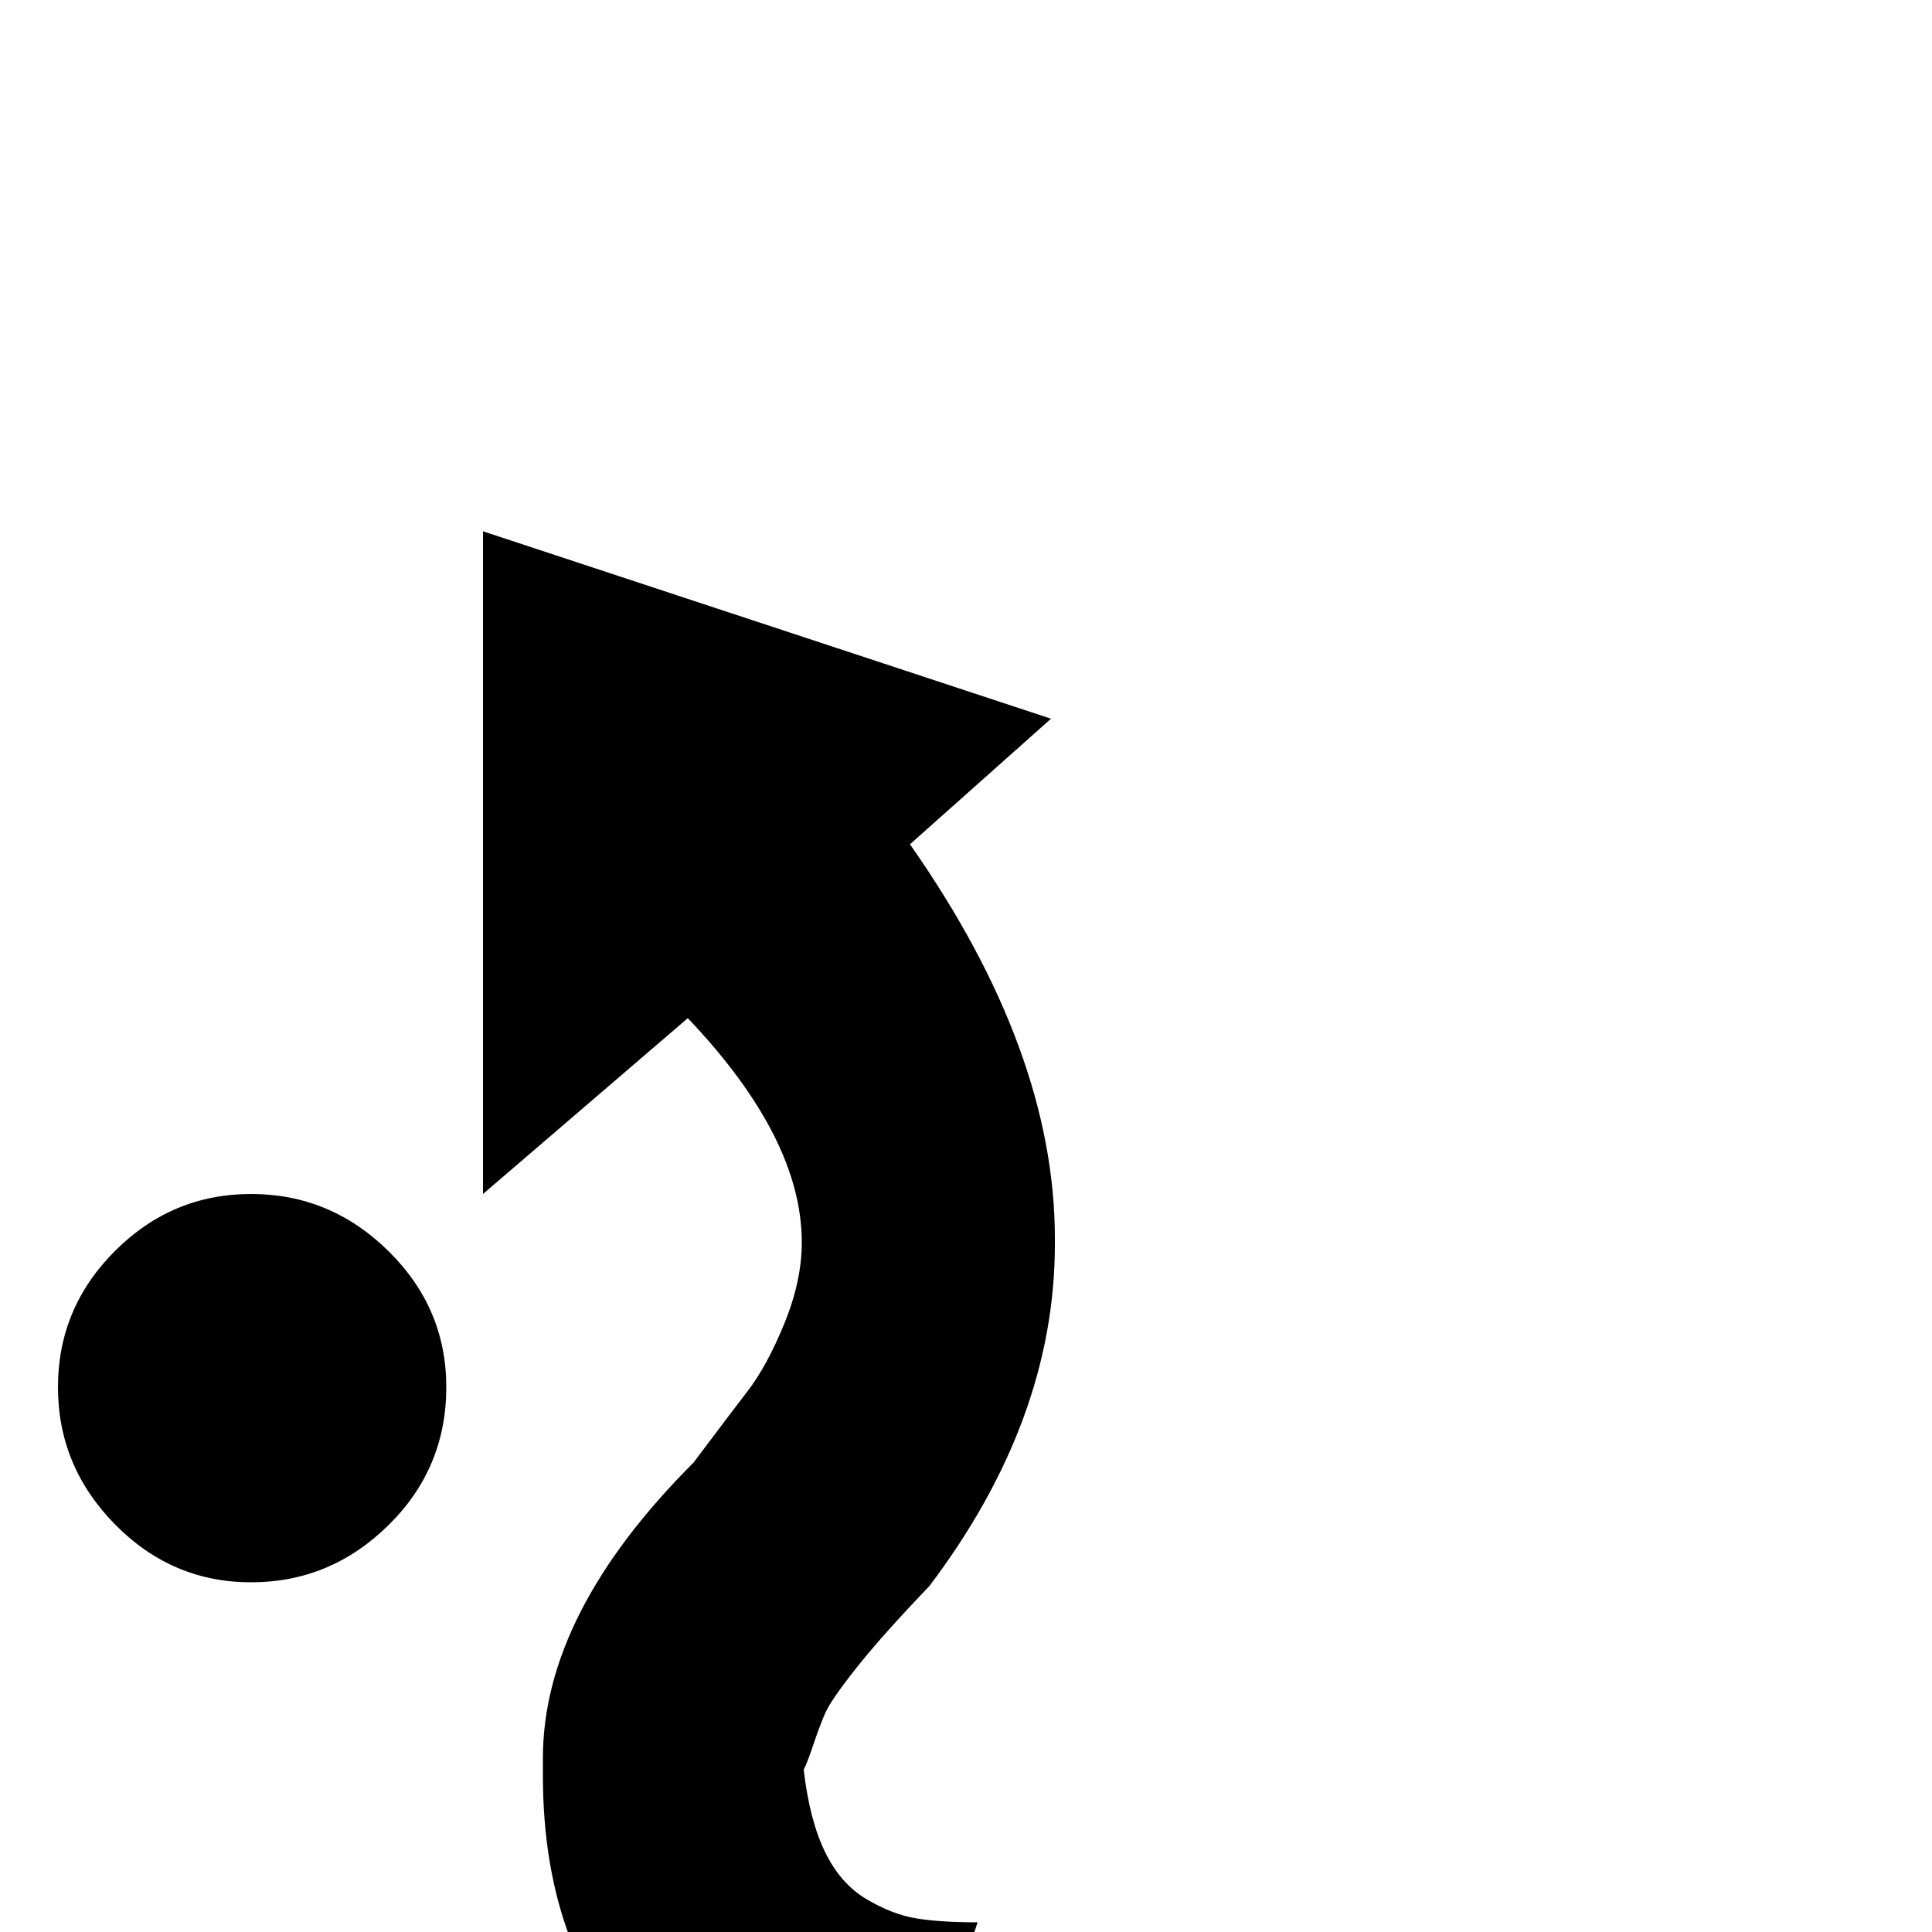
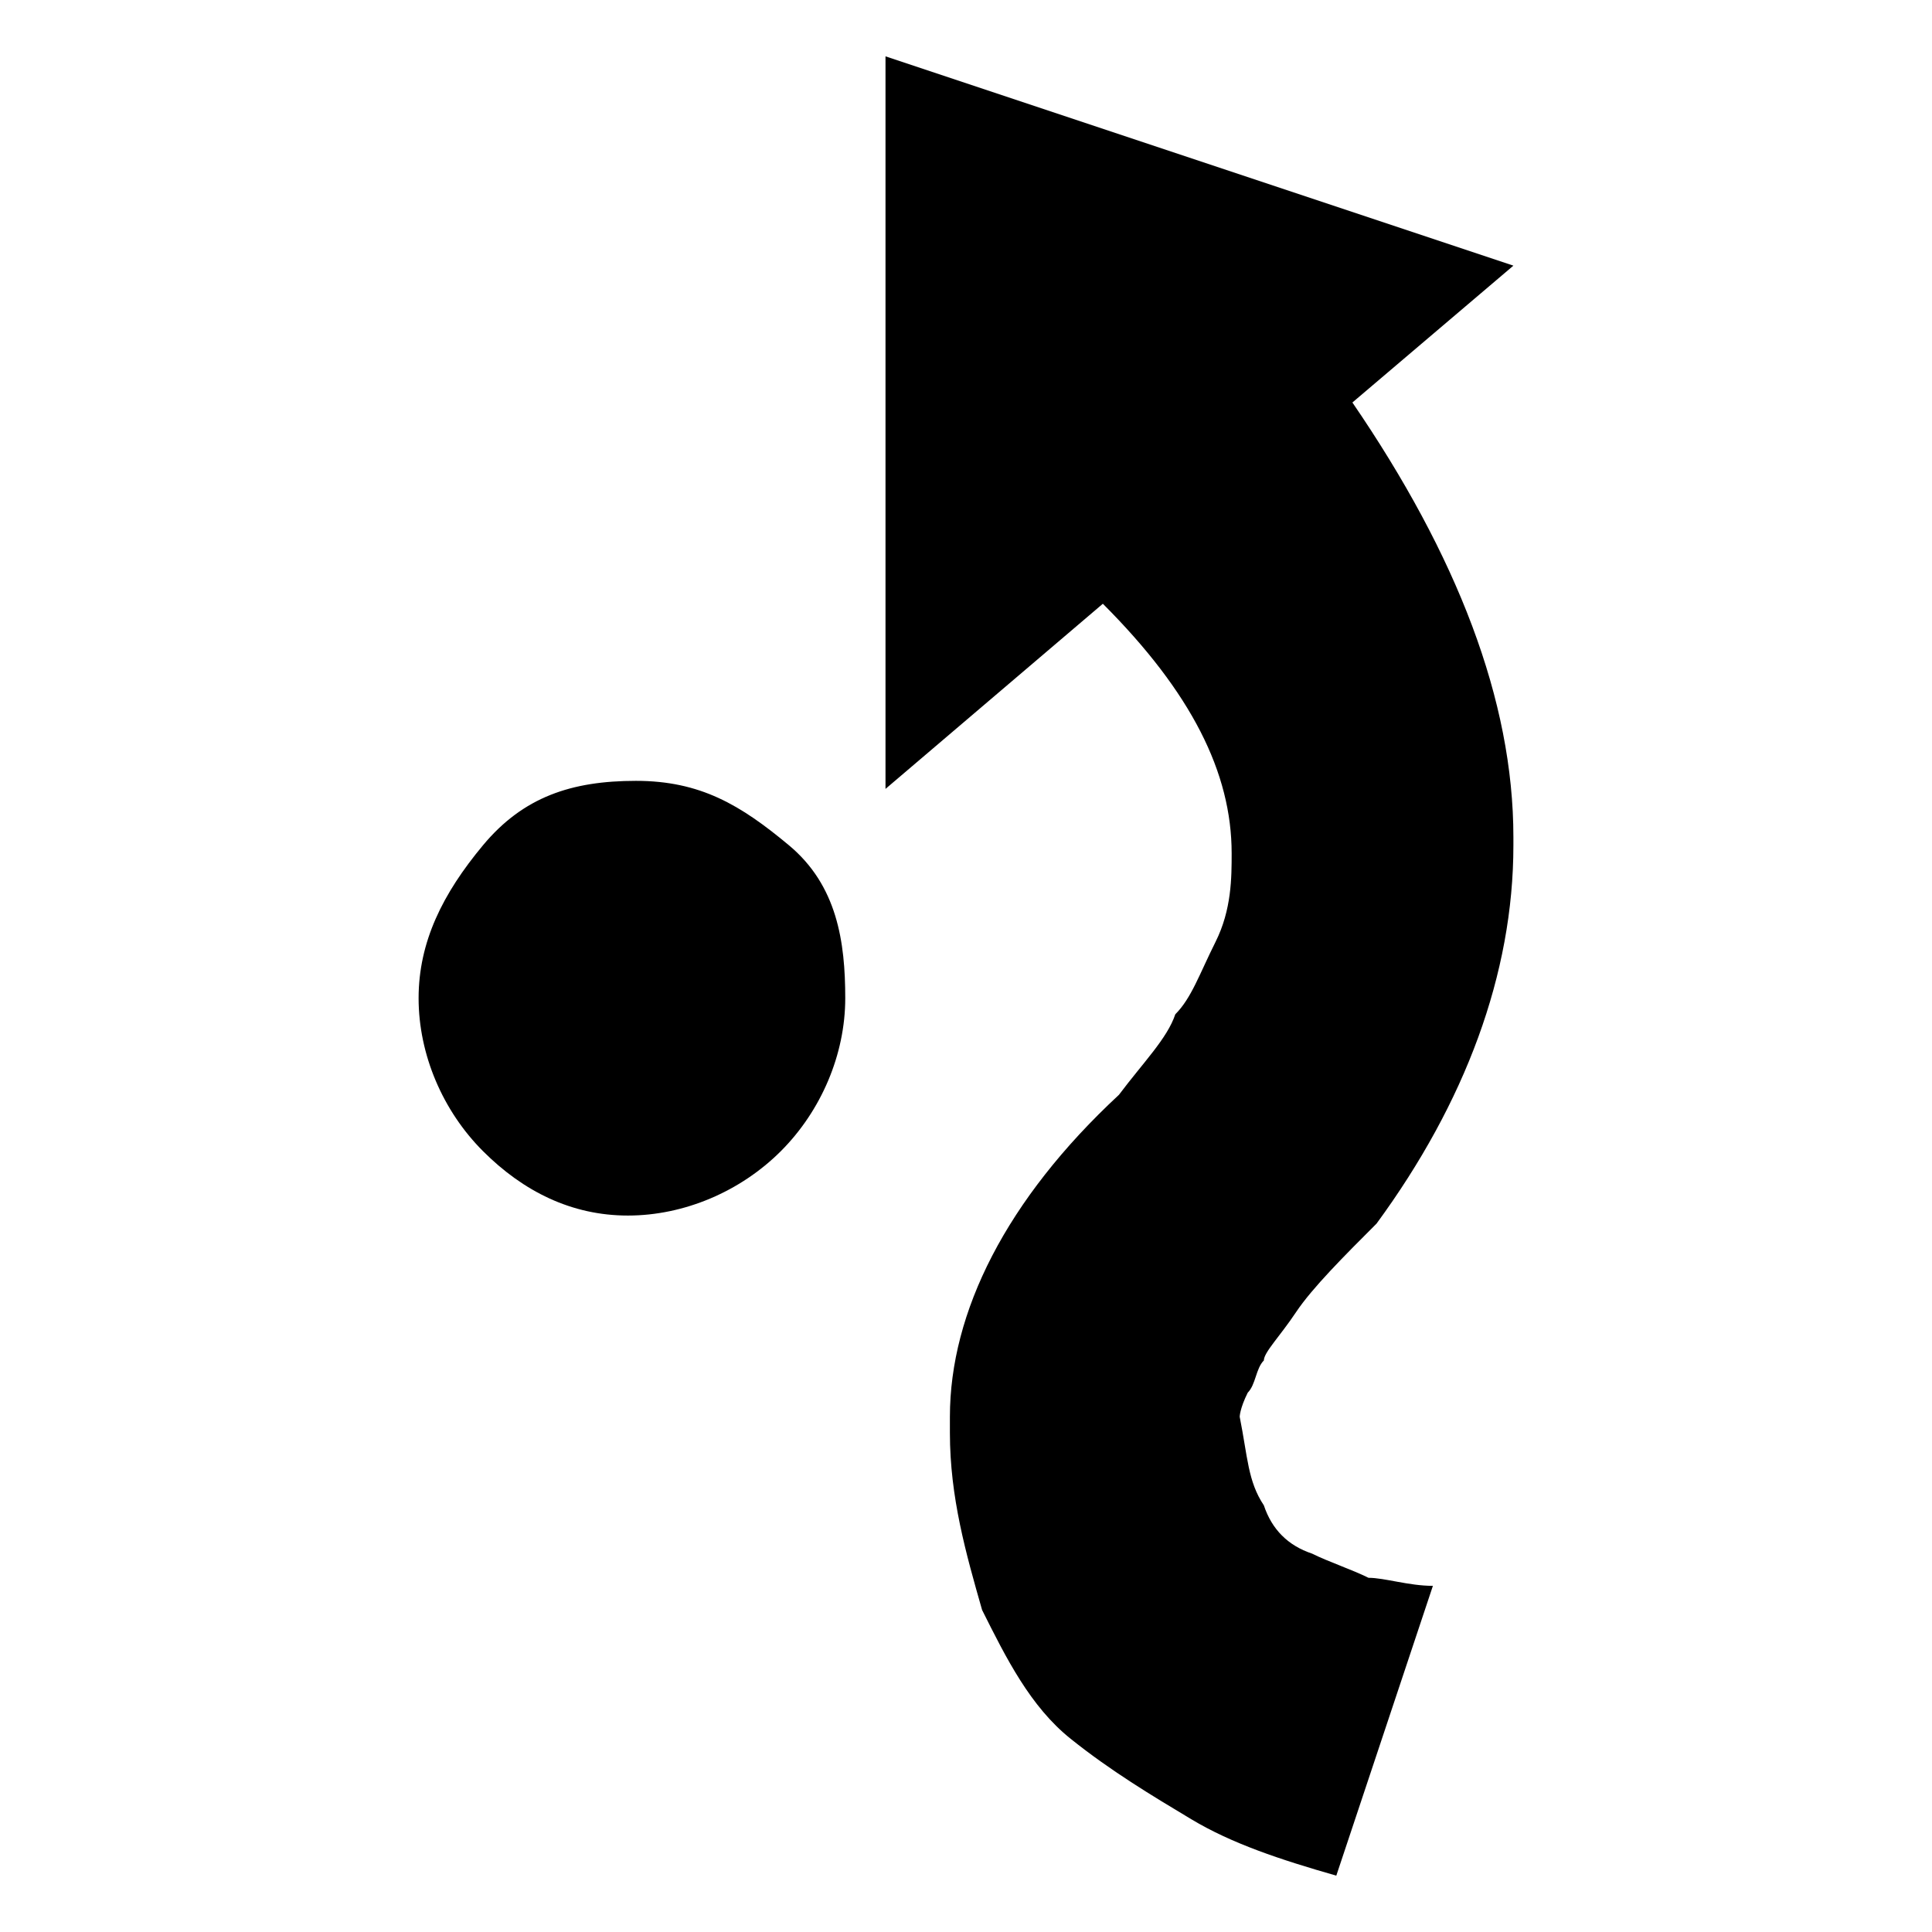
- <svg xmlns="http://www.w3.org/2000/svg" viewBox="0 -200 1000 1000">
-   <path fill="currentColor" d="M250 75l294 97-73 65q75 107 75 204v3q0 91-65 177-24 25-37.5 42T427 687t-6 16-5 13q3 26 11 42.5t21.5 24.5 26 10 31.5 2l-45 136q-38-12-68-27t-57-39.5-41-61.5-14-84v-9q0-75 78-153 18-24 28-37t19-35 9-42q0-54-59-116l-106 91V75zm-19 443q0 42-30 71.5T130 619t-70.5-30T30 518t29.5-70.5T130 418t71 29.5 30 70.5z" />
+ <svg xmlns="http://www.w3.org/2000/svg" version="1.1" id="Layer_1" x="0px" y="0px" width="24px" height="24px" viewBox="0 0 24 24" style="enable-background:new 0 0 24 24;" xml:space="preserve">
+   <path d="M11,0.7l7.8,2.6L16.8,5c1.3,1.9,2,3.7,2,5.4v0.1c0,1.6-0.6,3.2-1.7,4.7c-0.4,0.4-0.8,0.8-1,1.1c-0.2,0.3-0.4,0.5-0.4,0.6  c-0.1,0.1-0.1,0.3-0.2,0.4c-0.1,0.2-0.1,0.3-0.1,0.3c0.1,0.5,0.1,0.8,0.3,1.1c0.1,0.3,0.3,0.5,0.6,0.6c0.2,0.1,0.5,0.2,0.7,0.3  c0.2,0,0.5,0.1,0.8,0.1l-1.2,3.6c-0.7-0.2-1.3-0.4-1.8-0.7c-0.5-0.3-1-0.6-1.5-1s-0.8-1-1.1-1.6c-0.2-0.7-0.4-1.4-0.4-2.2v-0.2  c0-1.3,0.7-2.7,2.1-4c0.3-0.4,0.6-0.7,0.7-1c0.2-0.2,0.3-0.5,0.5-0.9c0.2-0.4,0.2-0.8,0.2-1.1c0-1-0.5-2-1.6-3.1L11,9.8V0.7z   M10.5,12.4c0,0.7-0.3,1.4-0.8,1.9c-0.5,0.5-1.2,0.8-1.9,0.8S6.5,14.8,6,14.3c-0.5-0.5-0.8-1.2-0.8-1.9s0.3-1.3,0.8-1.9  s1.1-0.8,1.9-0.8s1.3,0.3,1.9,0.8S10.5,11.7,10.5,12.4z" />
</svg>
